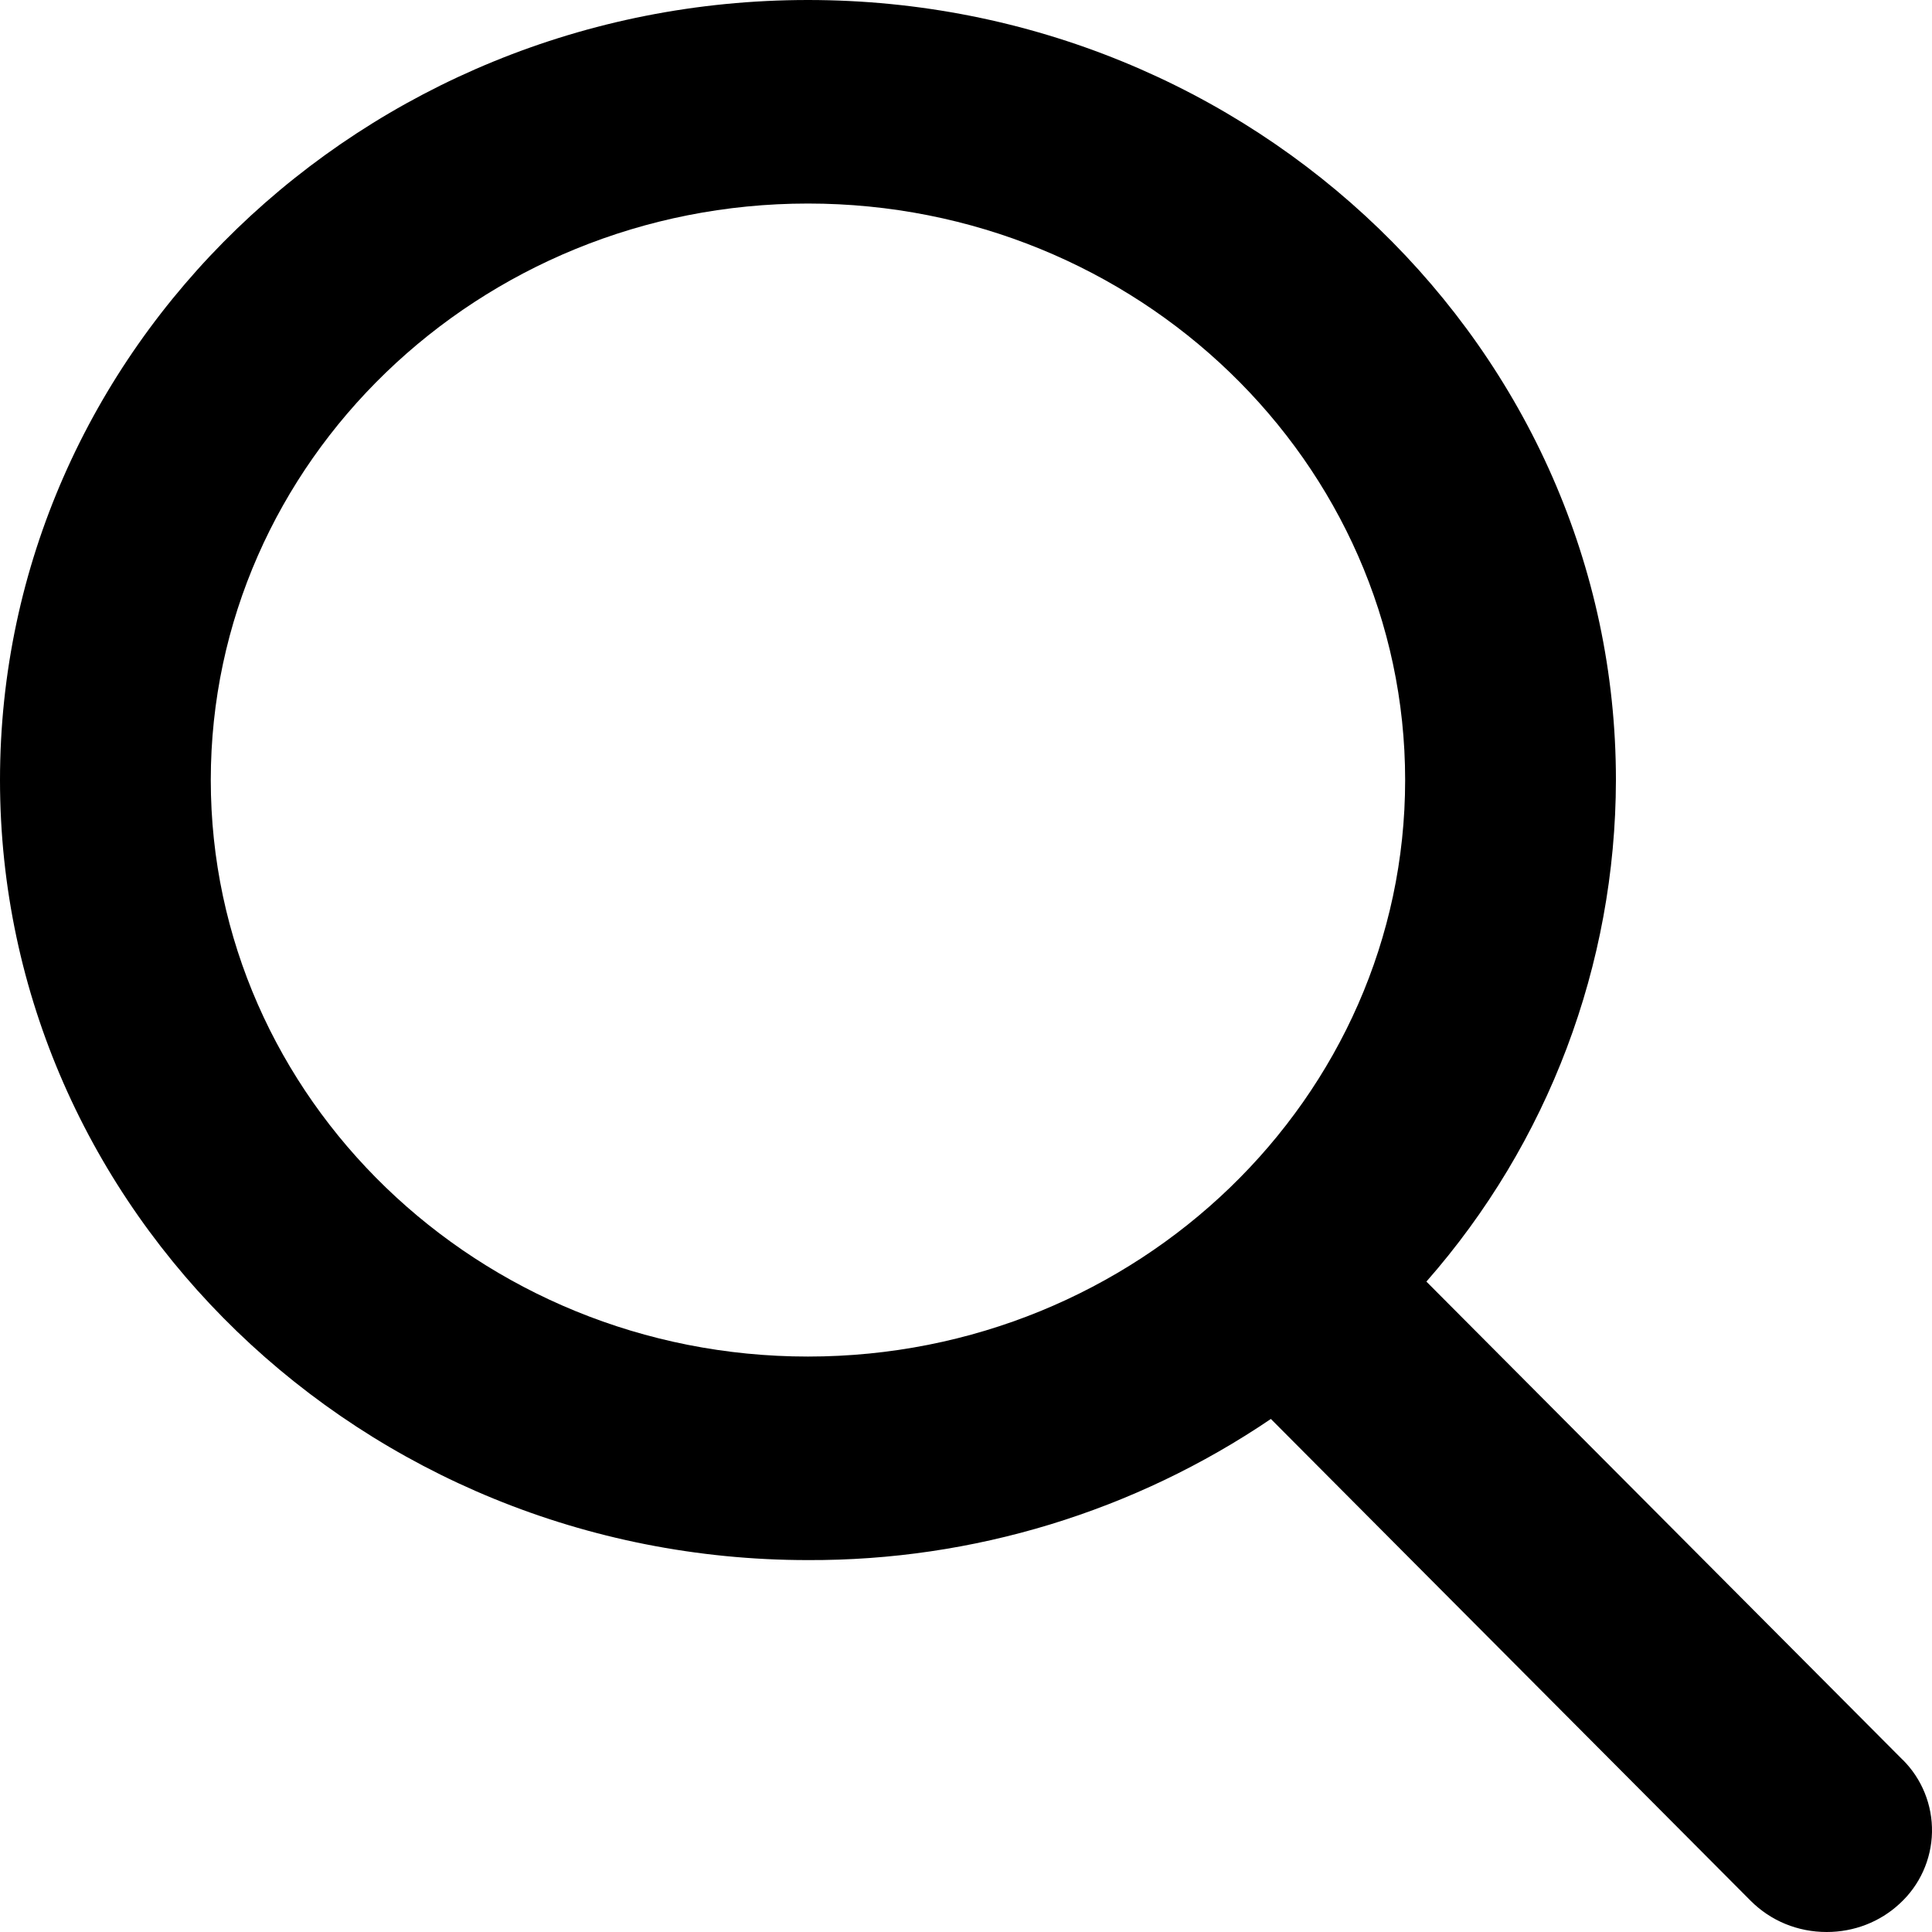
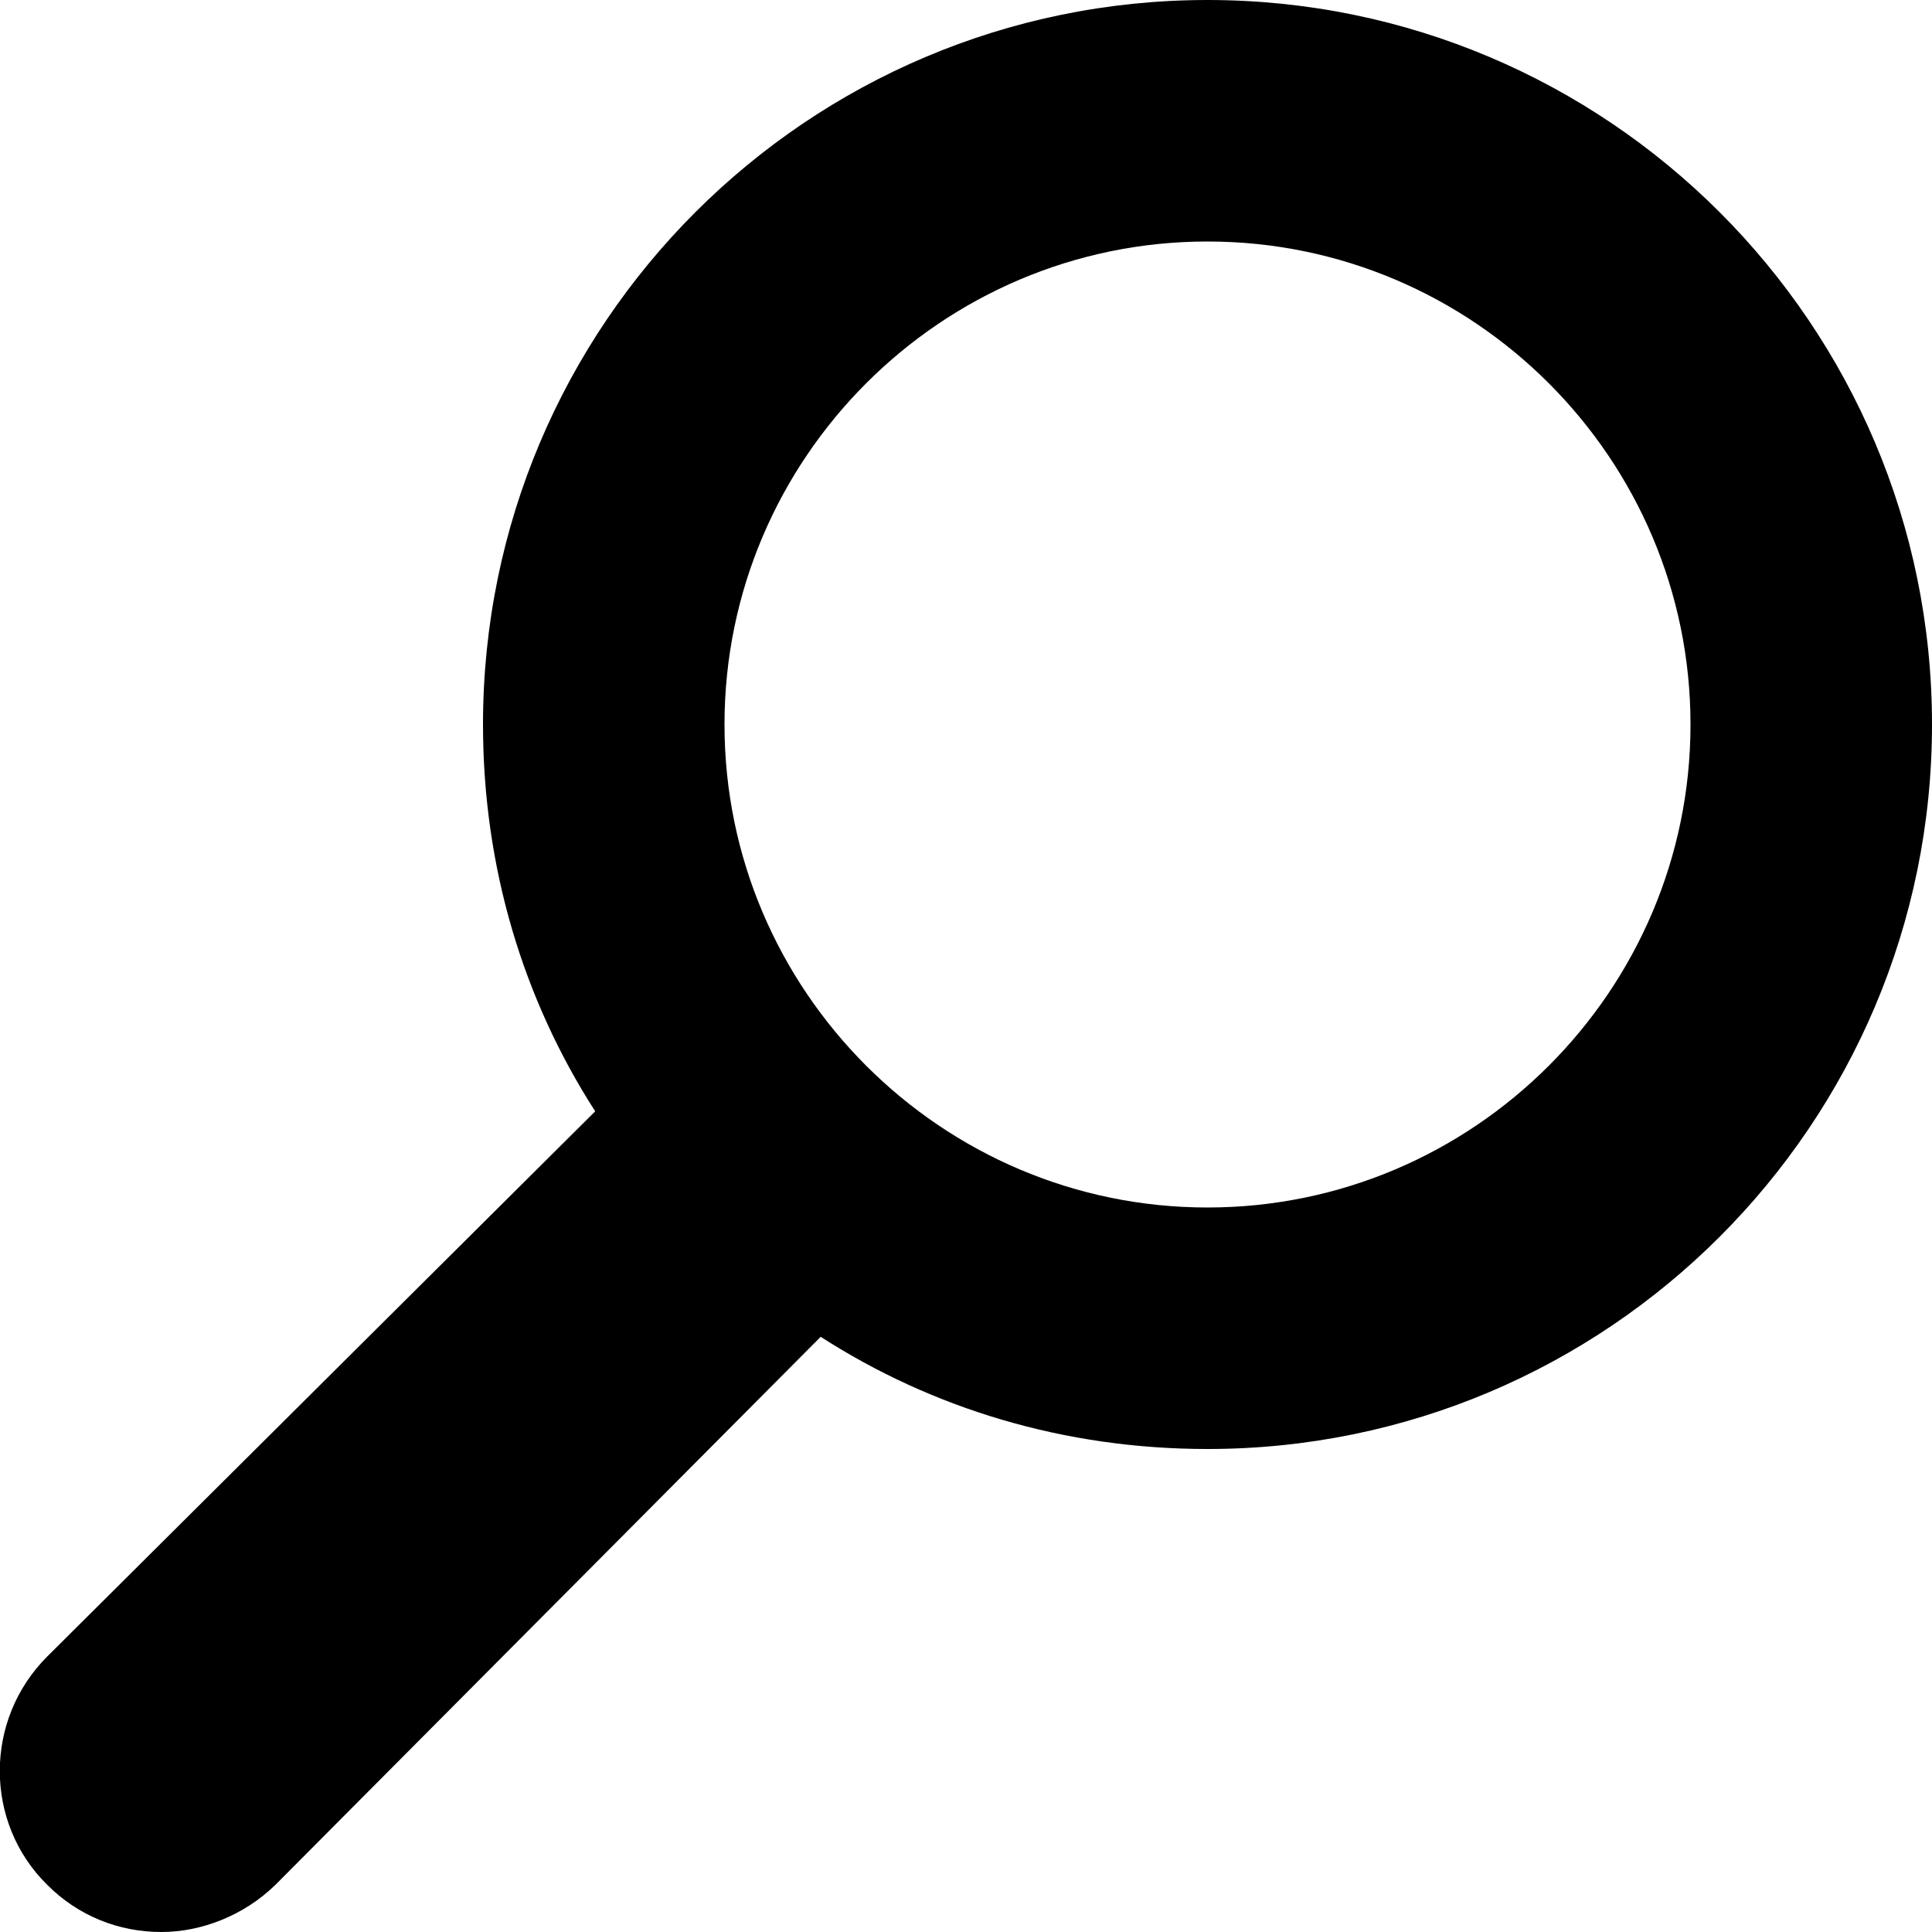
- <svg xmlns="http://www.w3.org/2000/svg" viewBox="0 0 20 20">
-   <path d="M19.696 18.217l-4.93-4.95a7.884 7.884 0 001.962-5.192C16.728 3.623 12.976 0 8.364 0 3.752 0 0 3.623 0 8.075c0 4.452 3.752 8.075 8.364 8.075a8.48 8.48 0 004.792-1.461l4.967 4.988c.208.208.487.323.787.323.283 0 .552-.104.756-.294a1.03 1.03 0 00.03-1.49zM8.364 2.107c3.409 0 6.182 2.677 6.182 5.968s-2.773 5.968-6.182 5.968c-3.409 0-6.182-2.677-6.182-5.968s2.773-5.968 6.182-5.968z" />
+ <svg xmlns="http://www.w3.org/2000/svg" width="14px" height="14px" viewBox="0 0 14 14" version="1.1">
+   <g id="Homepage-R3--✔" stroke="none" stroke-width="1" fill="" fill-rule="evenodd">
+     <path d="M1.169,14 C1.456,14 1.764,13.884 1.996,13.658 L5.947,9.687 C6.754,10.206 7.711,10.5 8.75,10.5 C11.648,10.5 14,8.148 14,5.25 C14,2.352 11.648,0 8.75,0 C5.852,0 3.5,2.352 3.5,5.25 C3.5,6.289 3.794,7.246 4.313,8.053 L0.342,12.004 C-0.116,12.462 -0.116,13.207 0.342,13.658 C0.567,13.884 0.861,14 1.169,14 Z M8.75,8.75 C6.822,8.75 5.25,7.178 5.25,5.25 C5.25,3.322 6.822,1.75 8.75,1.75 C10.678,1.75 12.25,3.322 12.25,5.25 C12.25,7.178 10.678,8.75 8.75,8.75 Z" id="S" fill="" fill-rule="nonzero" />
+   </g>
</svg>
